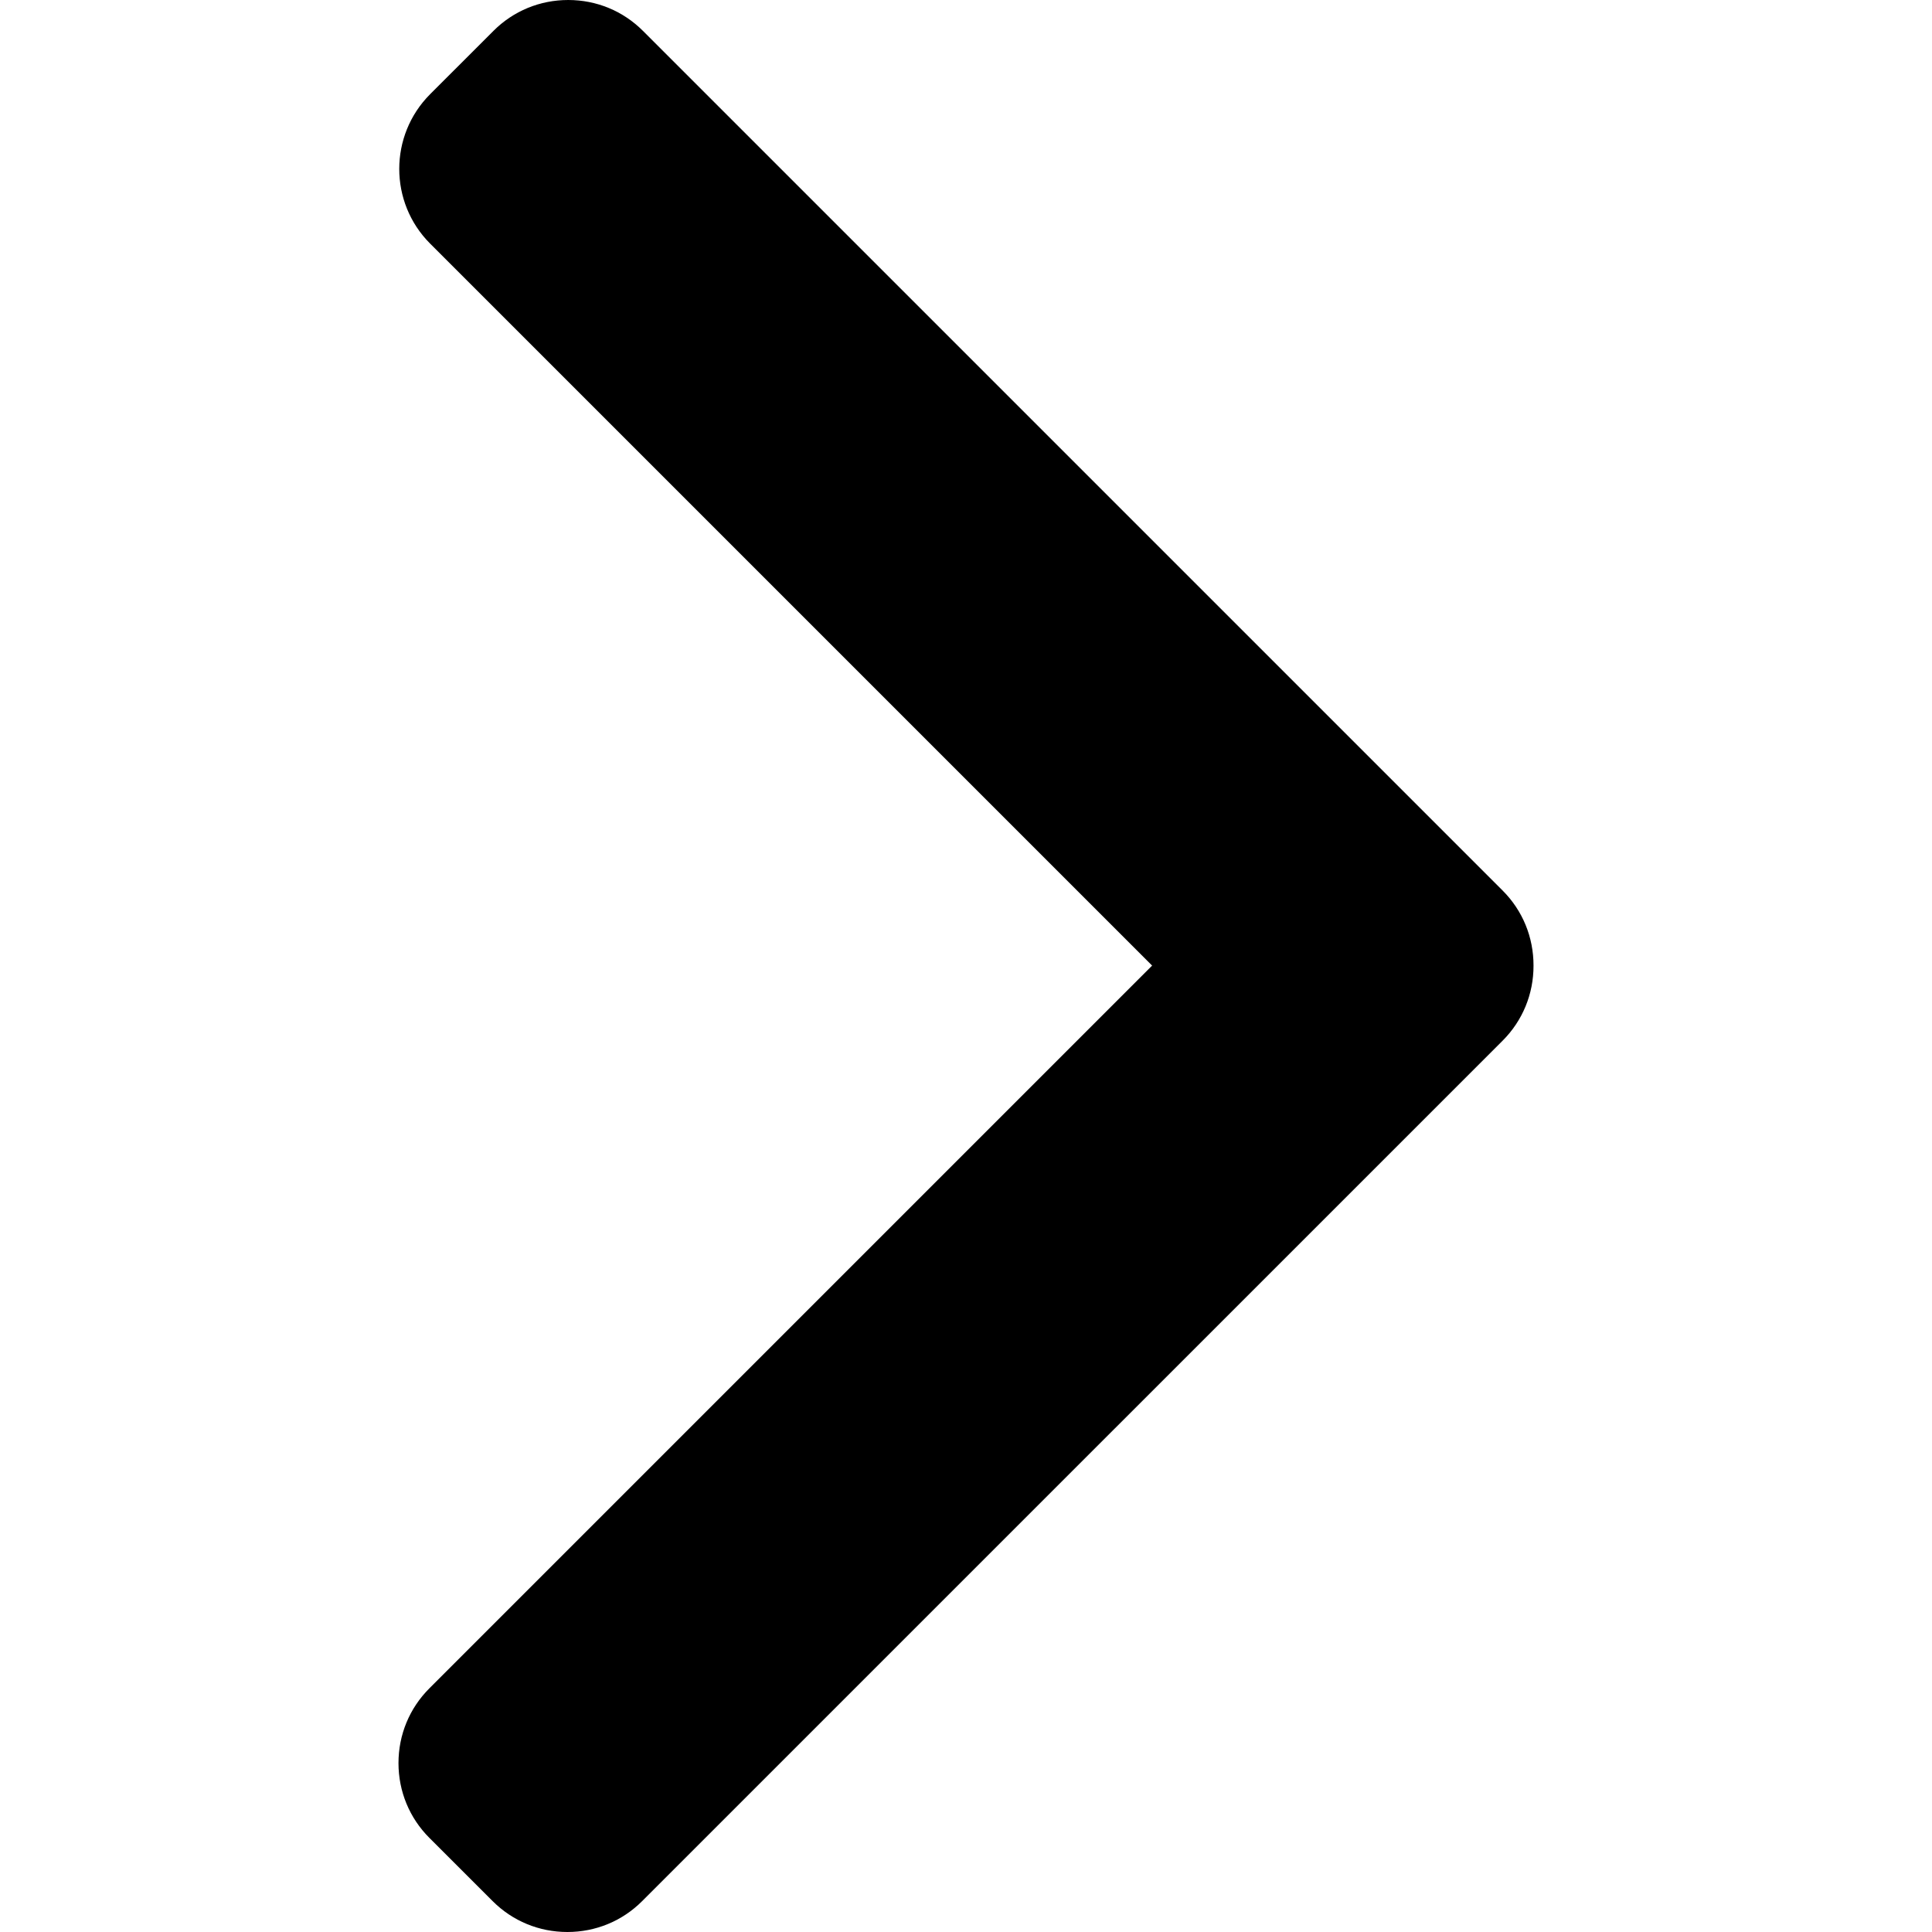
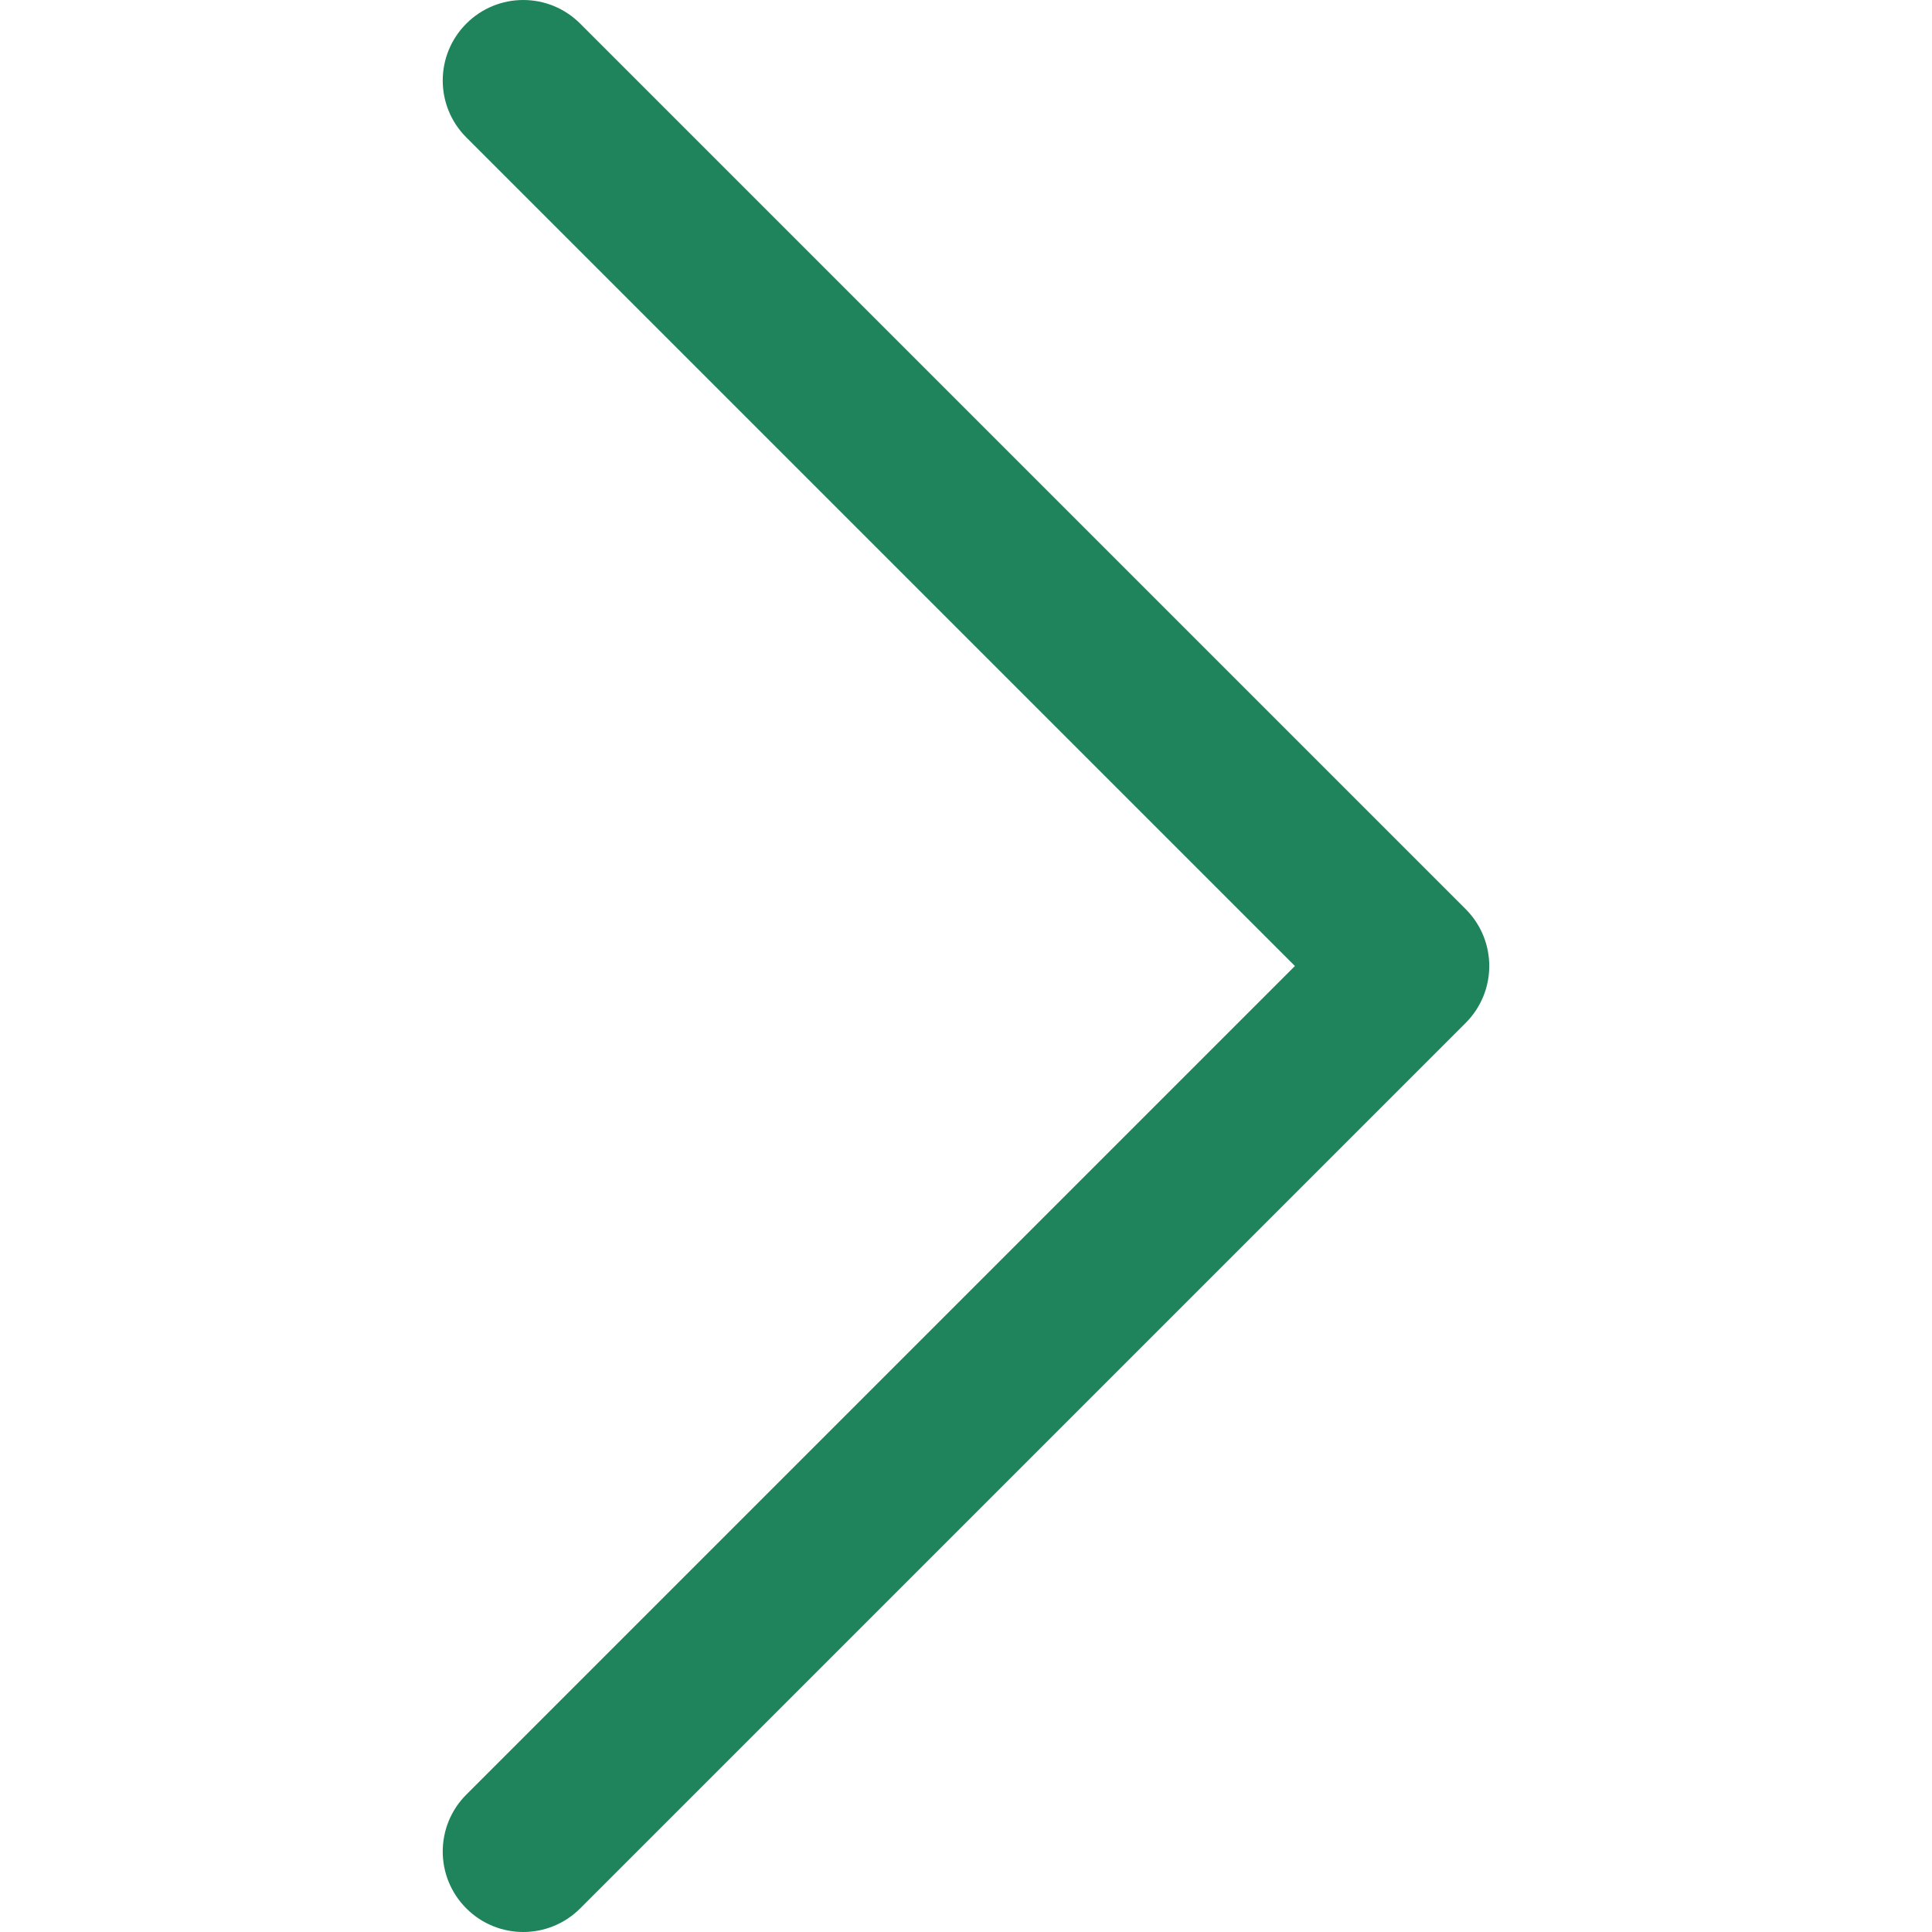
- <svg xmlns="http://www.w3.org/2000/svg" version="1.1" id="Layer_1" x="0px" y="0px" viewBox="0 0 492.004 492.004" style="enable-background:new 0 0 492.004 492.004;" xml:space="preserve">
+ <svg xmlns="http://www.w3.org/2000/svg" version="1.1" id="Layer_1" x="0px" y="0px" viewBox="0 0 512.005 512.005" style="enable-background:new 0 0 512.005 512.005;" xml:space="preserve" width="512px" height="512px">
  <g>
    <g>
-       <path d="M382.678,226.804L163.73,7.86C158.666,2.792,151.906,0,144.698,0s-13.968,2.792-19.032,7.86l-16.124,16.12    c-10.492,10.504-10.492,27.576,0,38.064L293.398,245.9l-184.06,184.06c-5.064,5.068-7.86,11.824-7.86,19.028    c0,7.212,2.796,13.968,7.86,19.04l16.124,16.116c5.068,5.068,11.824,7.86,19.032,7.86s13.968-2.792,19.032-7.86L382.678,265    c5.076-5.084,7.864-11.872,7.848-19.088C390.542,238.668,387.754,231.884,382.678,226.804z" />
+       <g>
+         <path d="M388.418,240.923L153.751,6.256c-8.341-8.341-21.824-8.341-30.165,0s-8.341,21.824,0,30.165L343.17,256.005    L123.586,475.589c-8.341,8.341-8.341,21.824,0,30.165c4.16,4.16,9.621,6.251,15.083,6.251c5.461,0,10.923-2.091,15.083-6.251    l234.667-234.667C396.759,262.747,396.759,249.264,388.418,240.923z" data-original="#000000" class="active-path" data-old_color="#000000" fill="#1F845B" />
+       </g>
    </g>
  </g>
-   <g>
- </g>
-   <g>
- </g>
-   <g>
- </g>
-   <g>
- </g>
-   <g>
- </g>
-   <g>
- </g>
-   <g>
- </g>
-   <g>
- </g>
-   <g>
- </g>
-   <g>
- </g>
-   <g>
- </g>
-   <g>
- </g>
-   <g>
- </g>
-   <g>
- </g>
-   <g>
- </g>
</svg>
